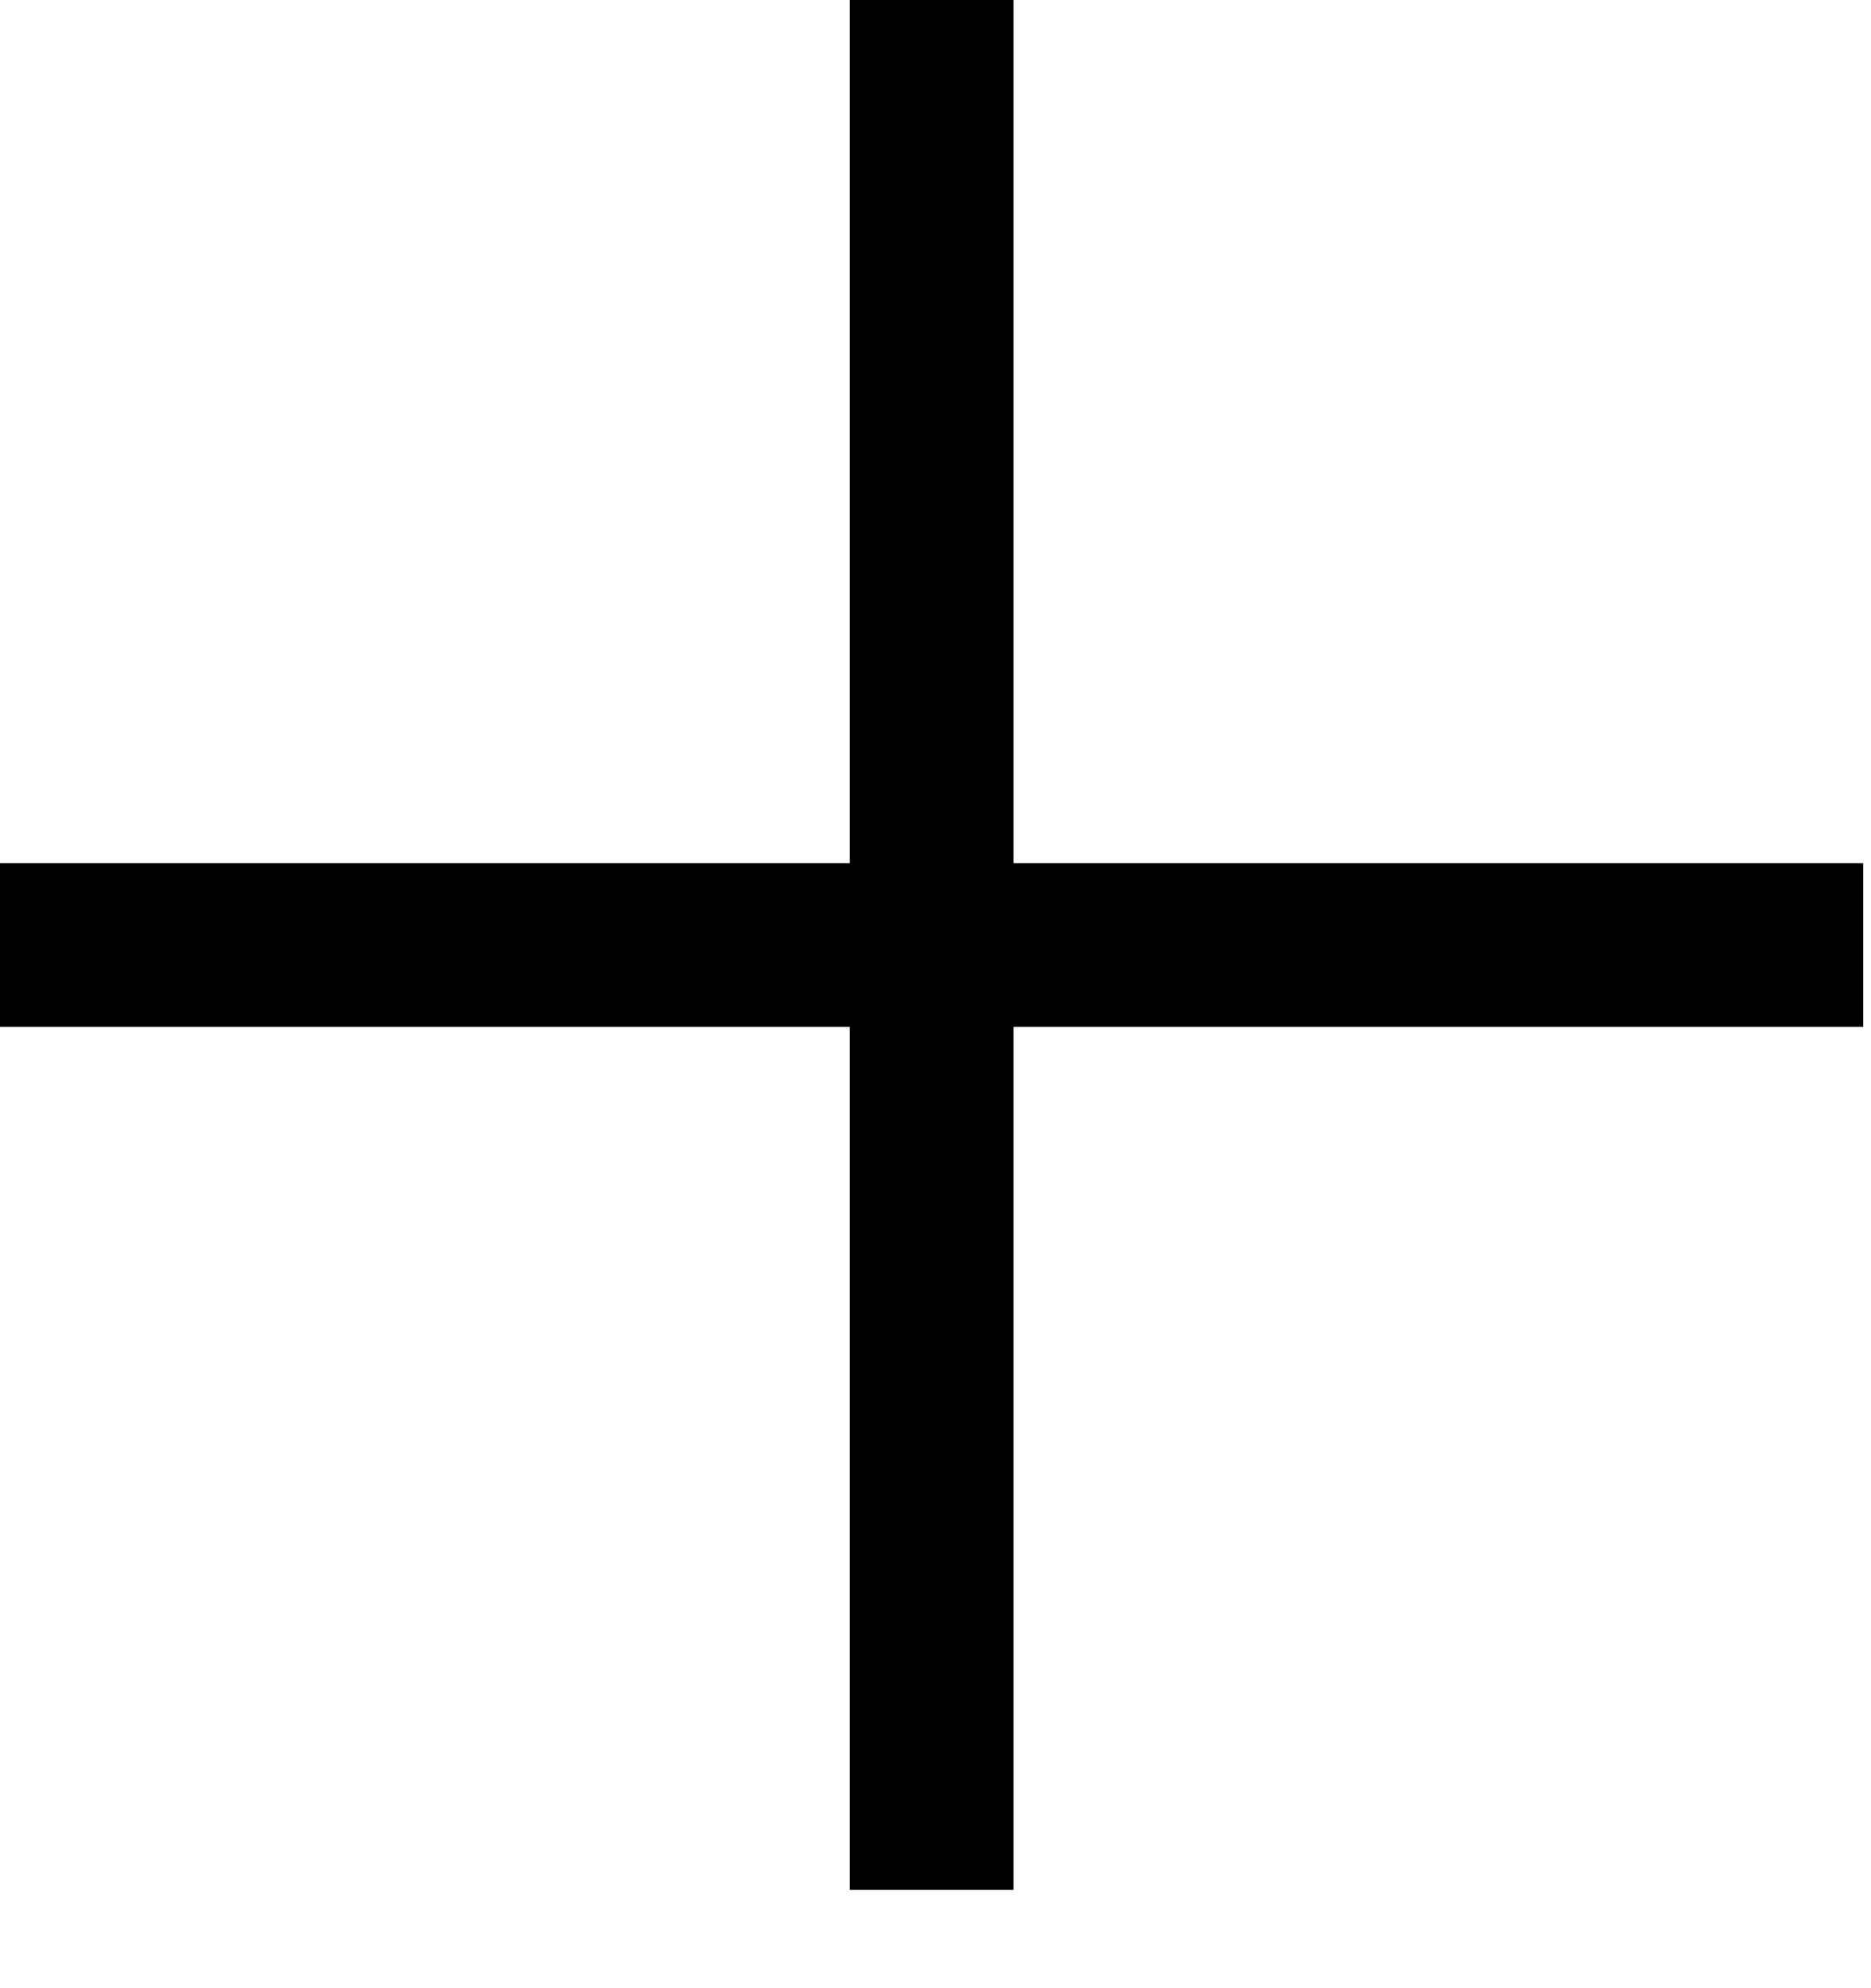
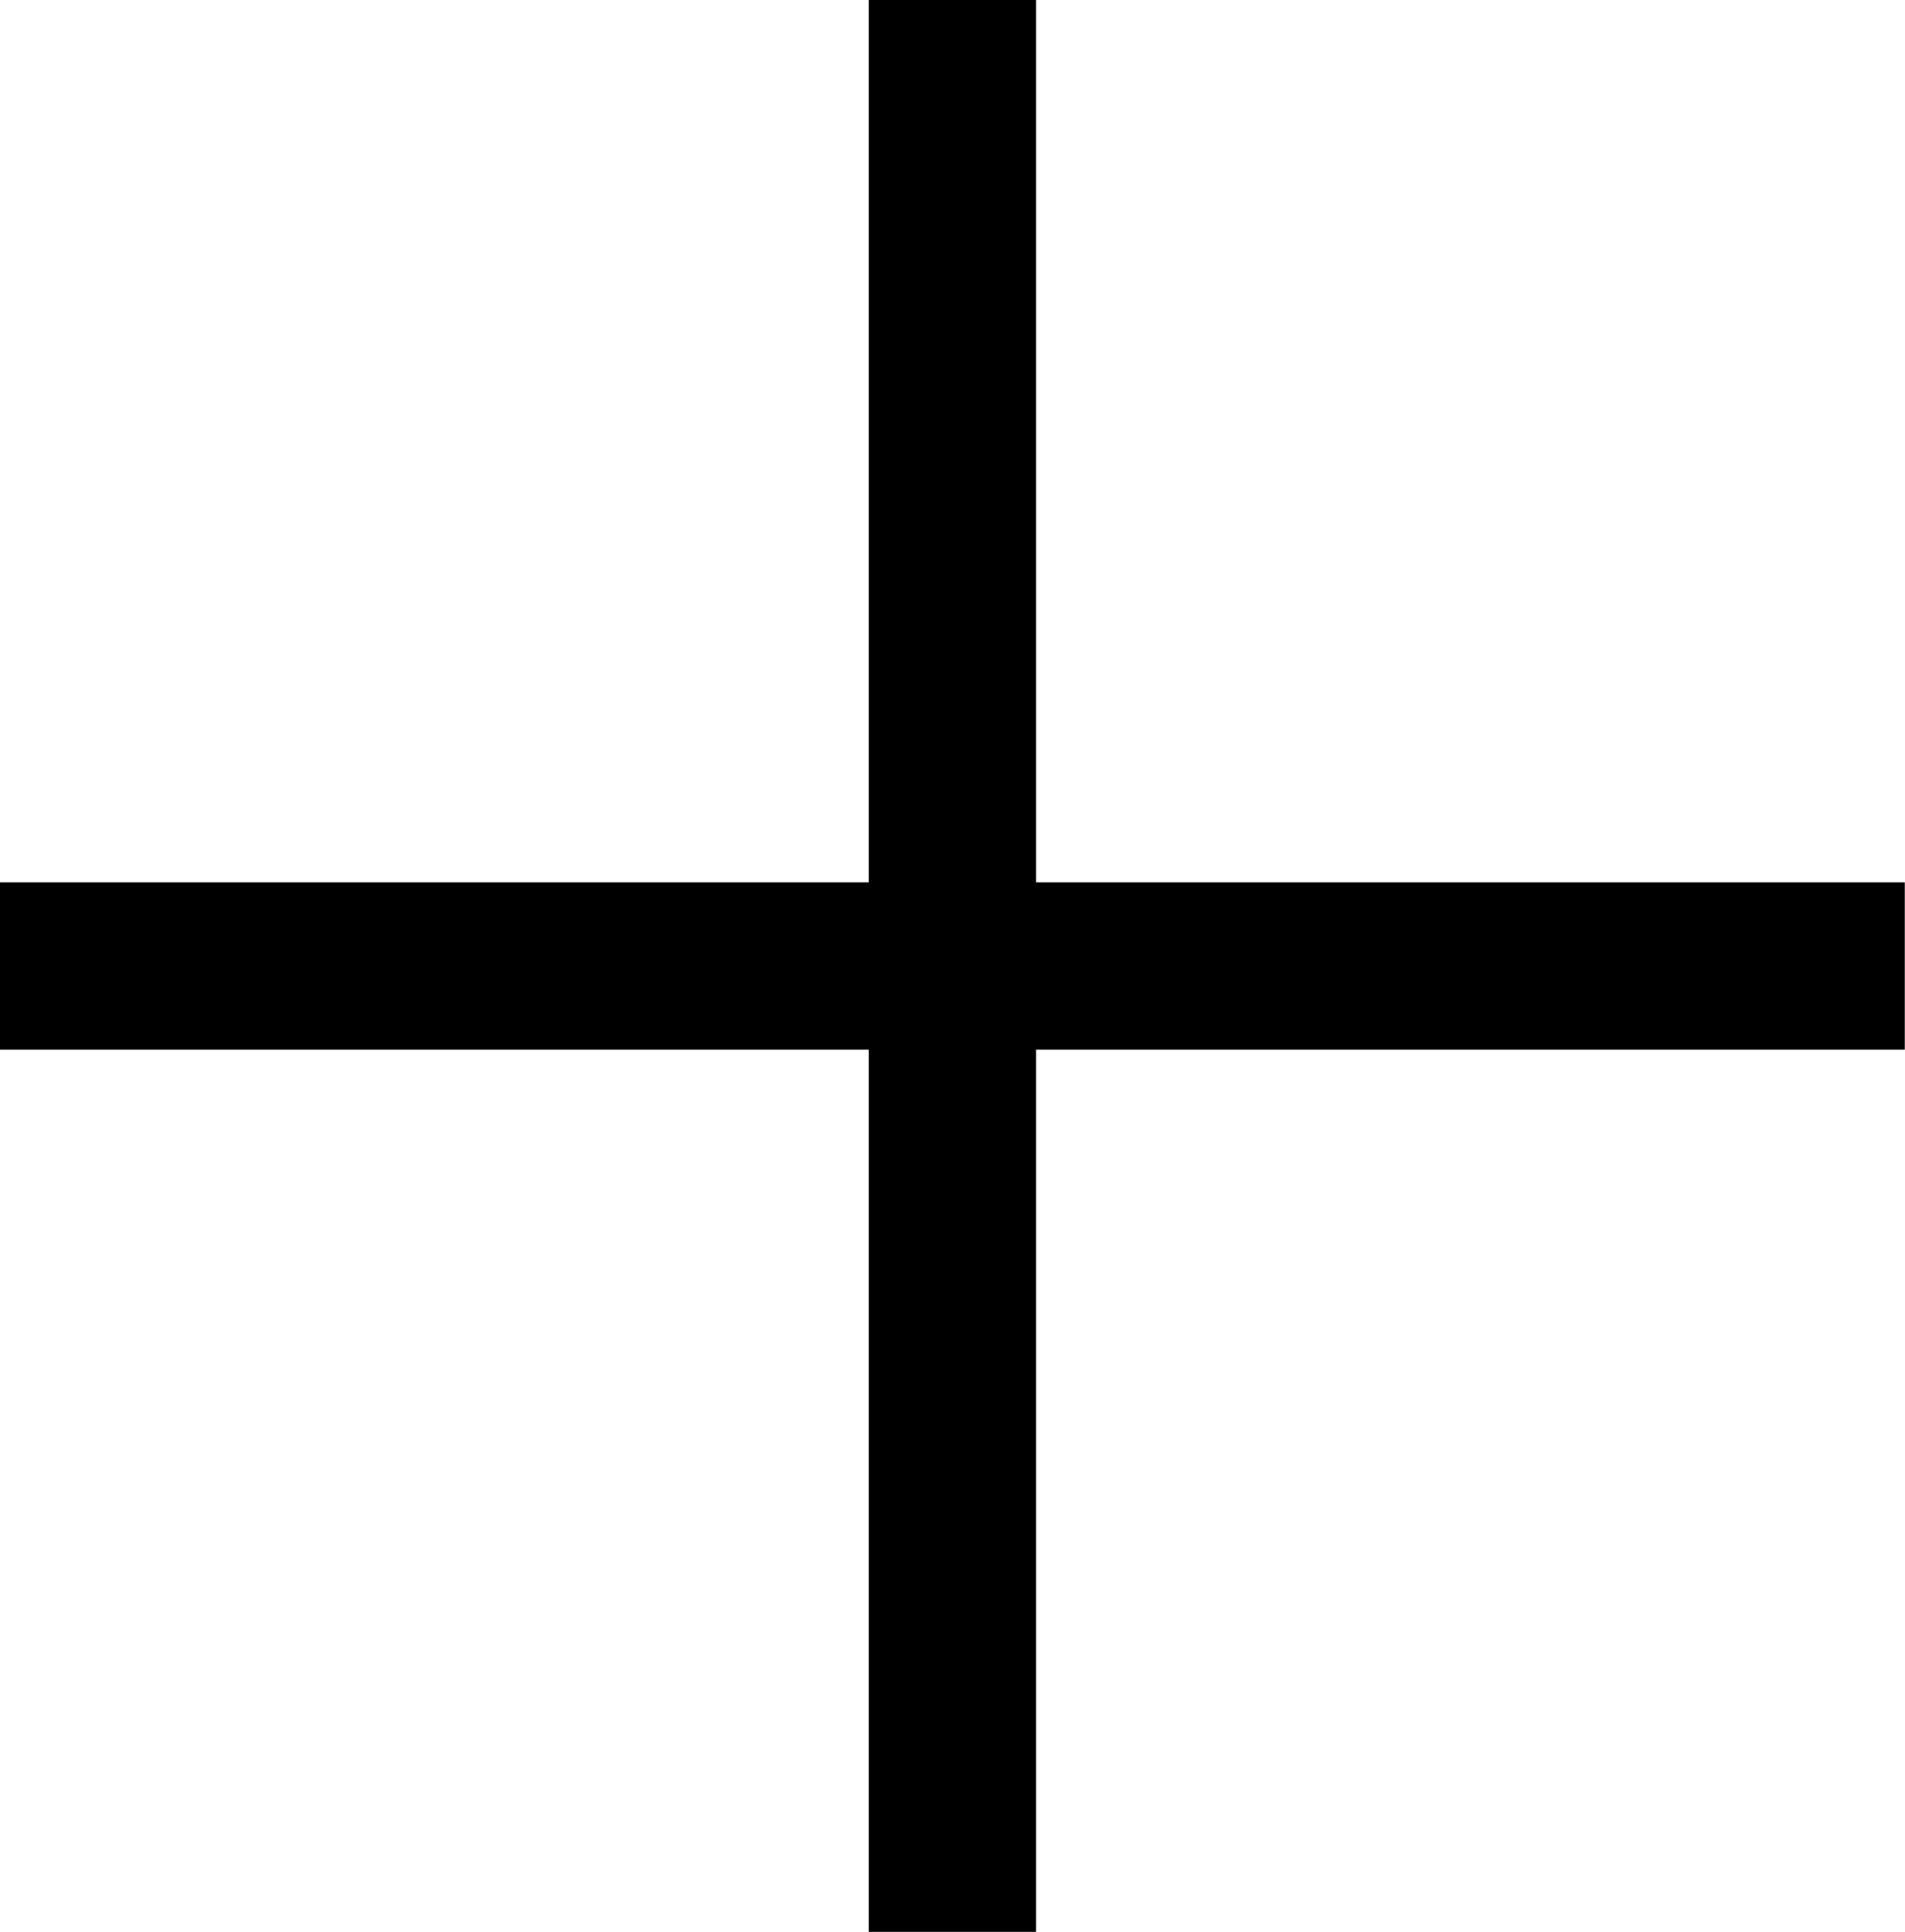
- <svg xmlns="http://www.w3.org/2000/svg" width="16" height="17" viewBox="0 0 16 17" fill="none">
+ <svg xmlns="http://www.w3.org/2000/svg" viewBox="0 0 15.934 16.162" fill="none">
  <path d="M7.967 15.461L7.967 0.7" stroke="black" stroke-width="1.4" stroke-linecap="square" />
  <path d="M15.234 8.081L0.7 8.081" stroke="black" stroke-width="1.4" stroke-linecap="square" />
</svg>
